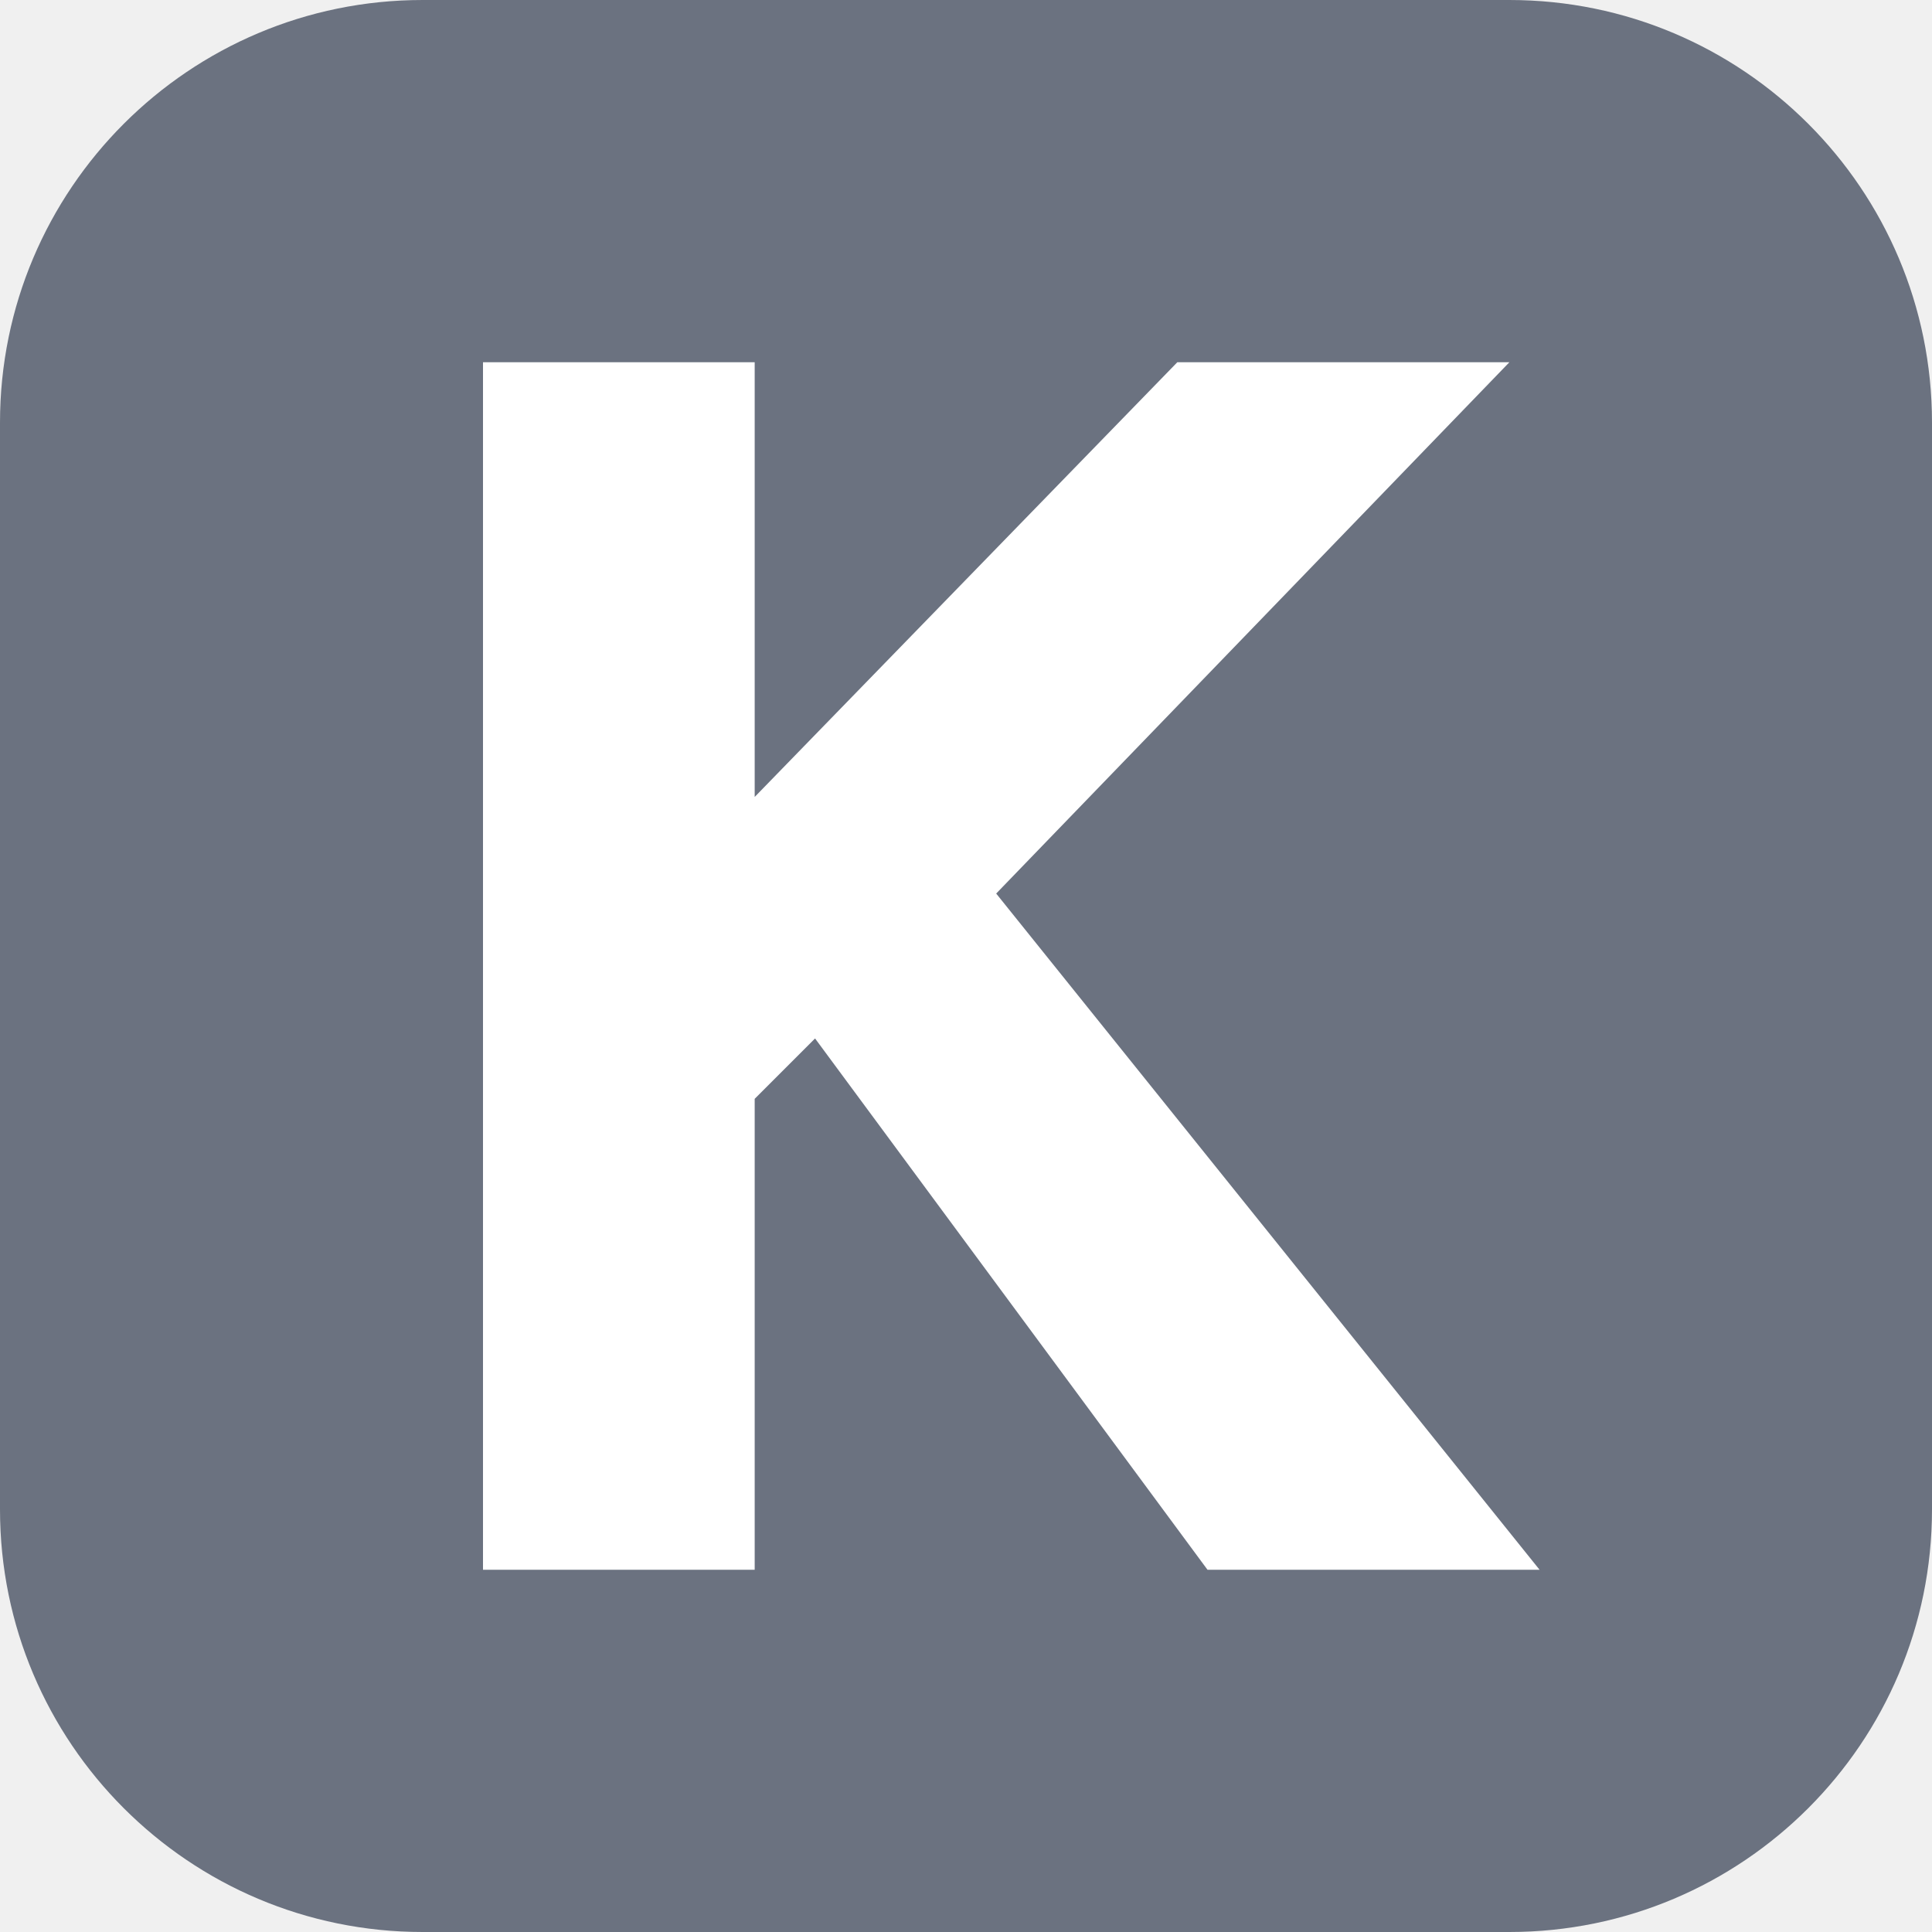
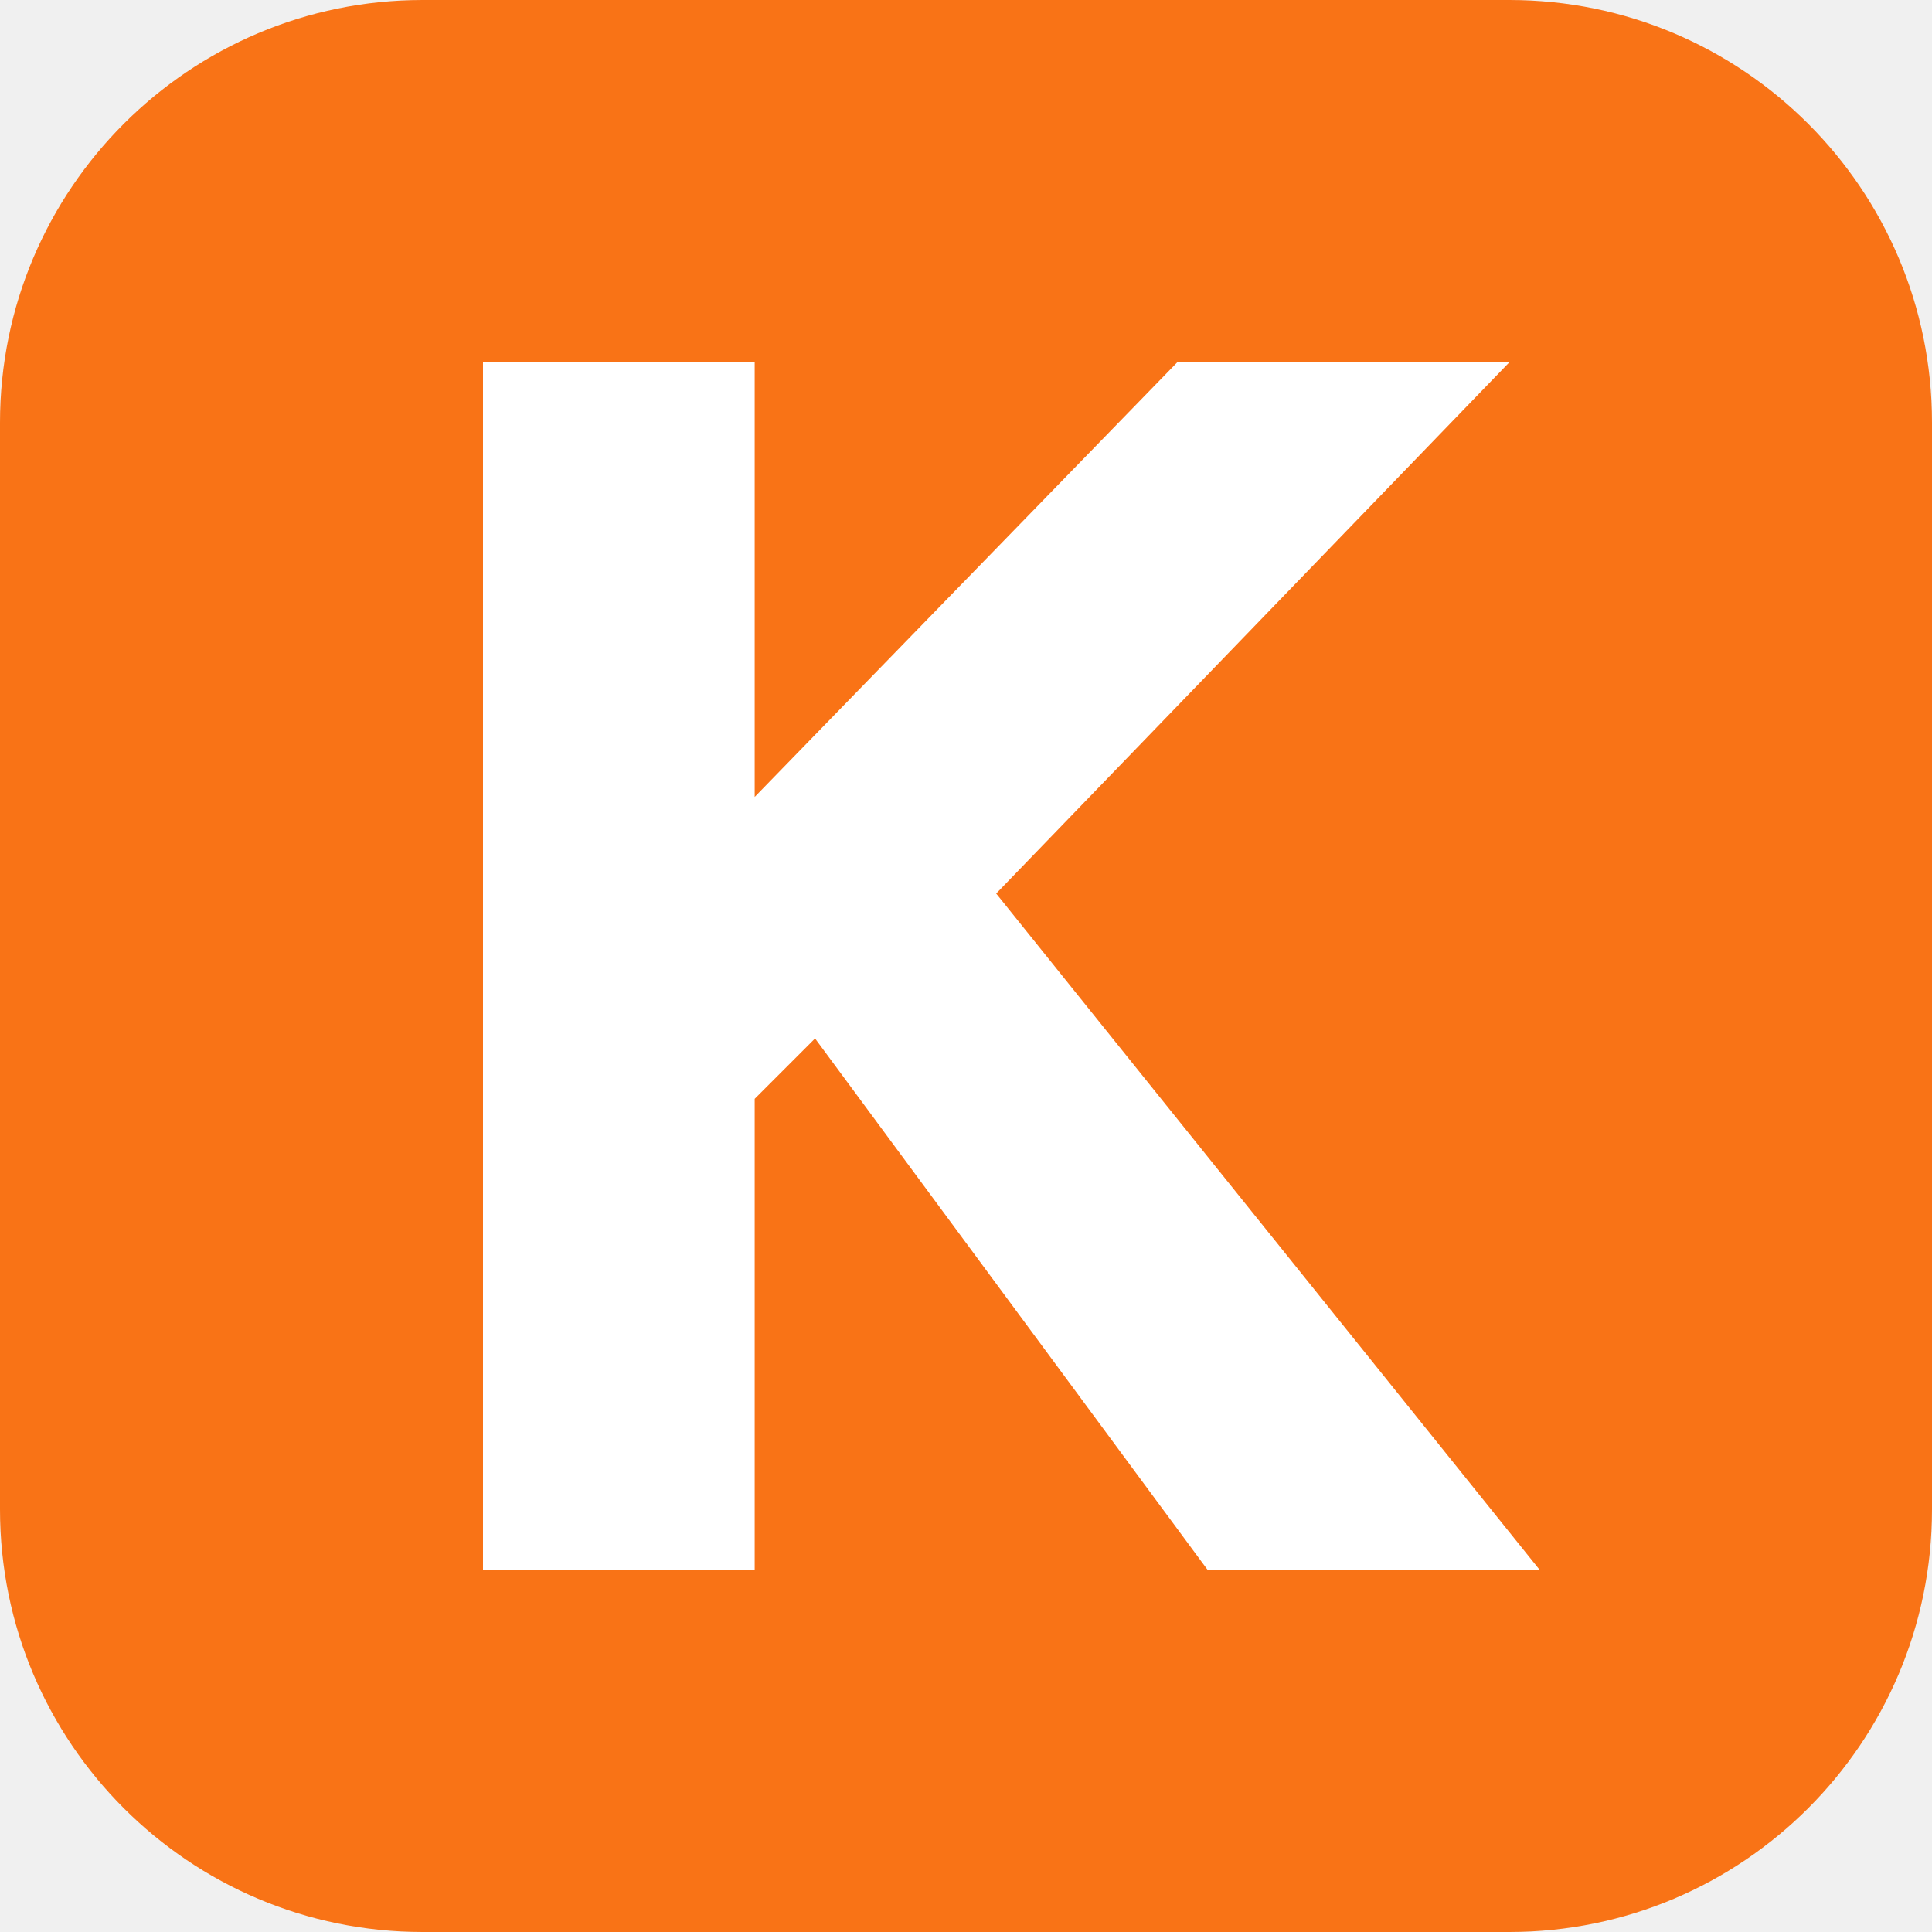
<svg xmlns="http://www.w3.org/2000/svg" viewBox="0 0 32 32">
-   <rect width="32" height="32" rx="7" fill="#6B7280" />
+   <rect width="32" height="32" rx="7" fill="#f97316" />
  <path d="     M 8 6 L 12.5 6 L 12.5 13.2 L 19.5 6 L 25 6 L 16.5 14.8     L 25.5 26 L 20 26 L 13.5 17.2 L 12.5 18.2 L 12.5 26 L 8 26 Z   " fill="white" />
</svg>
